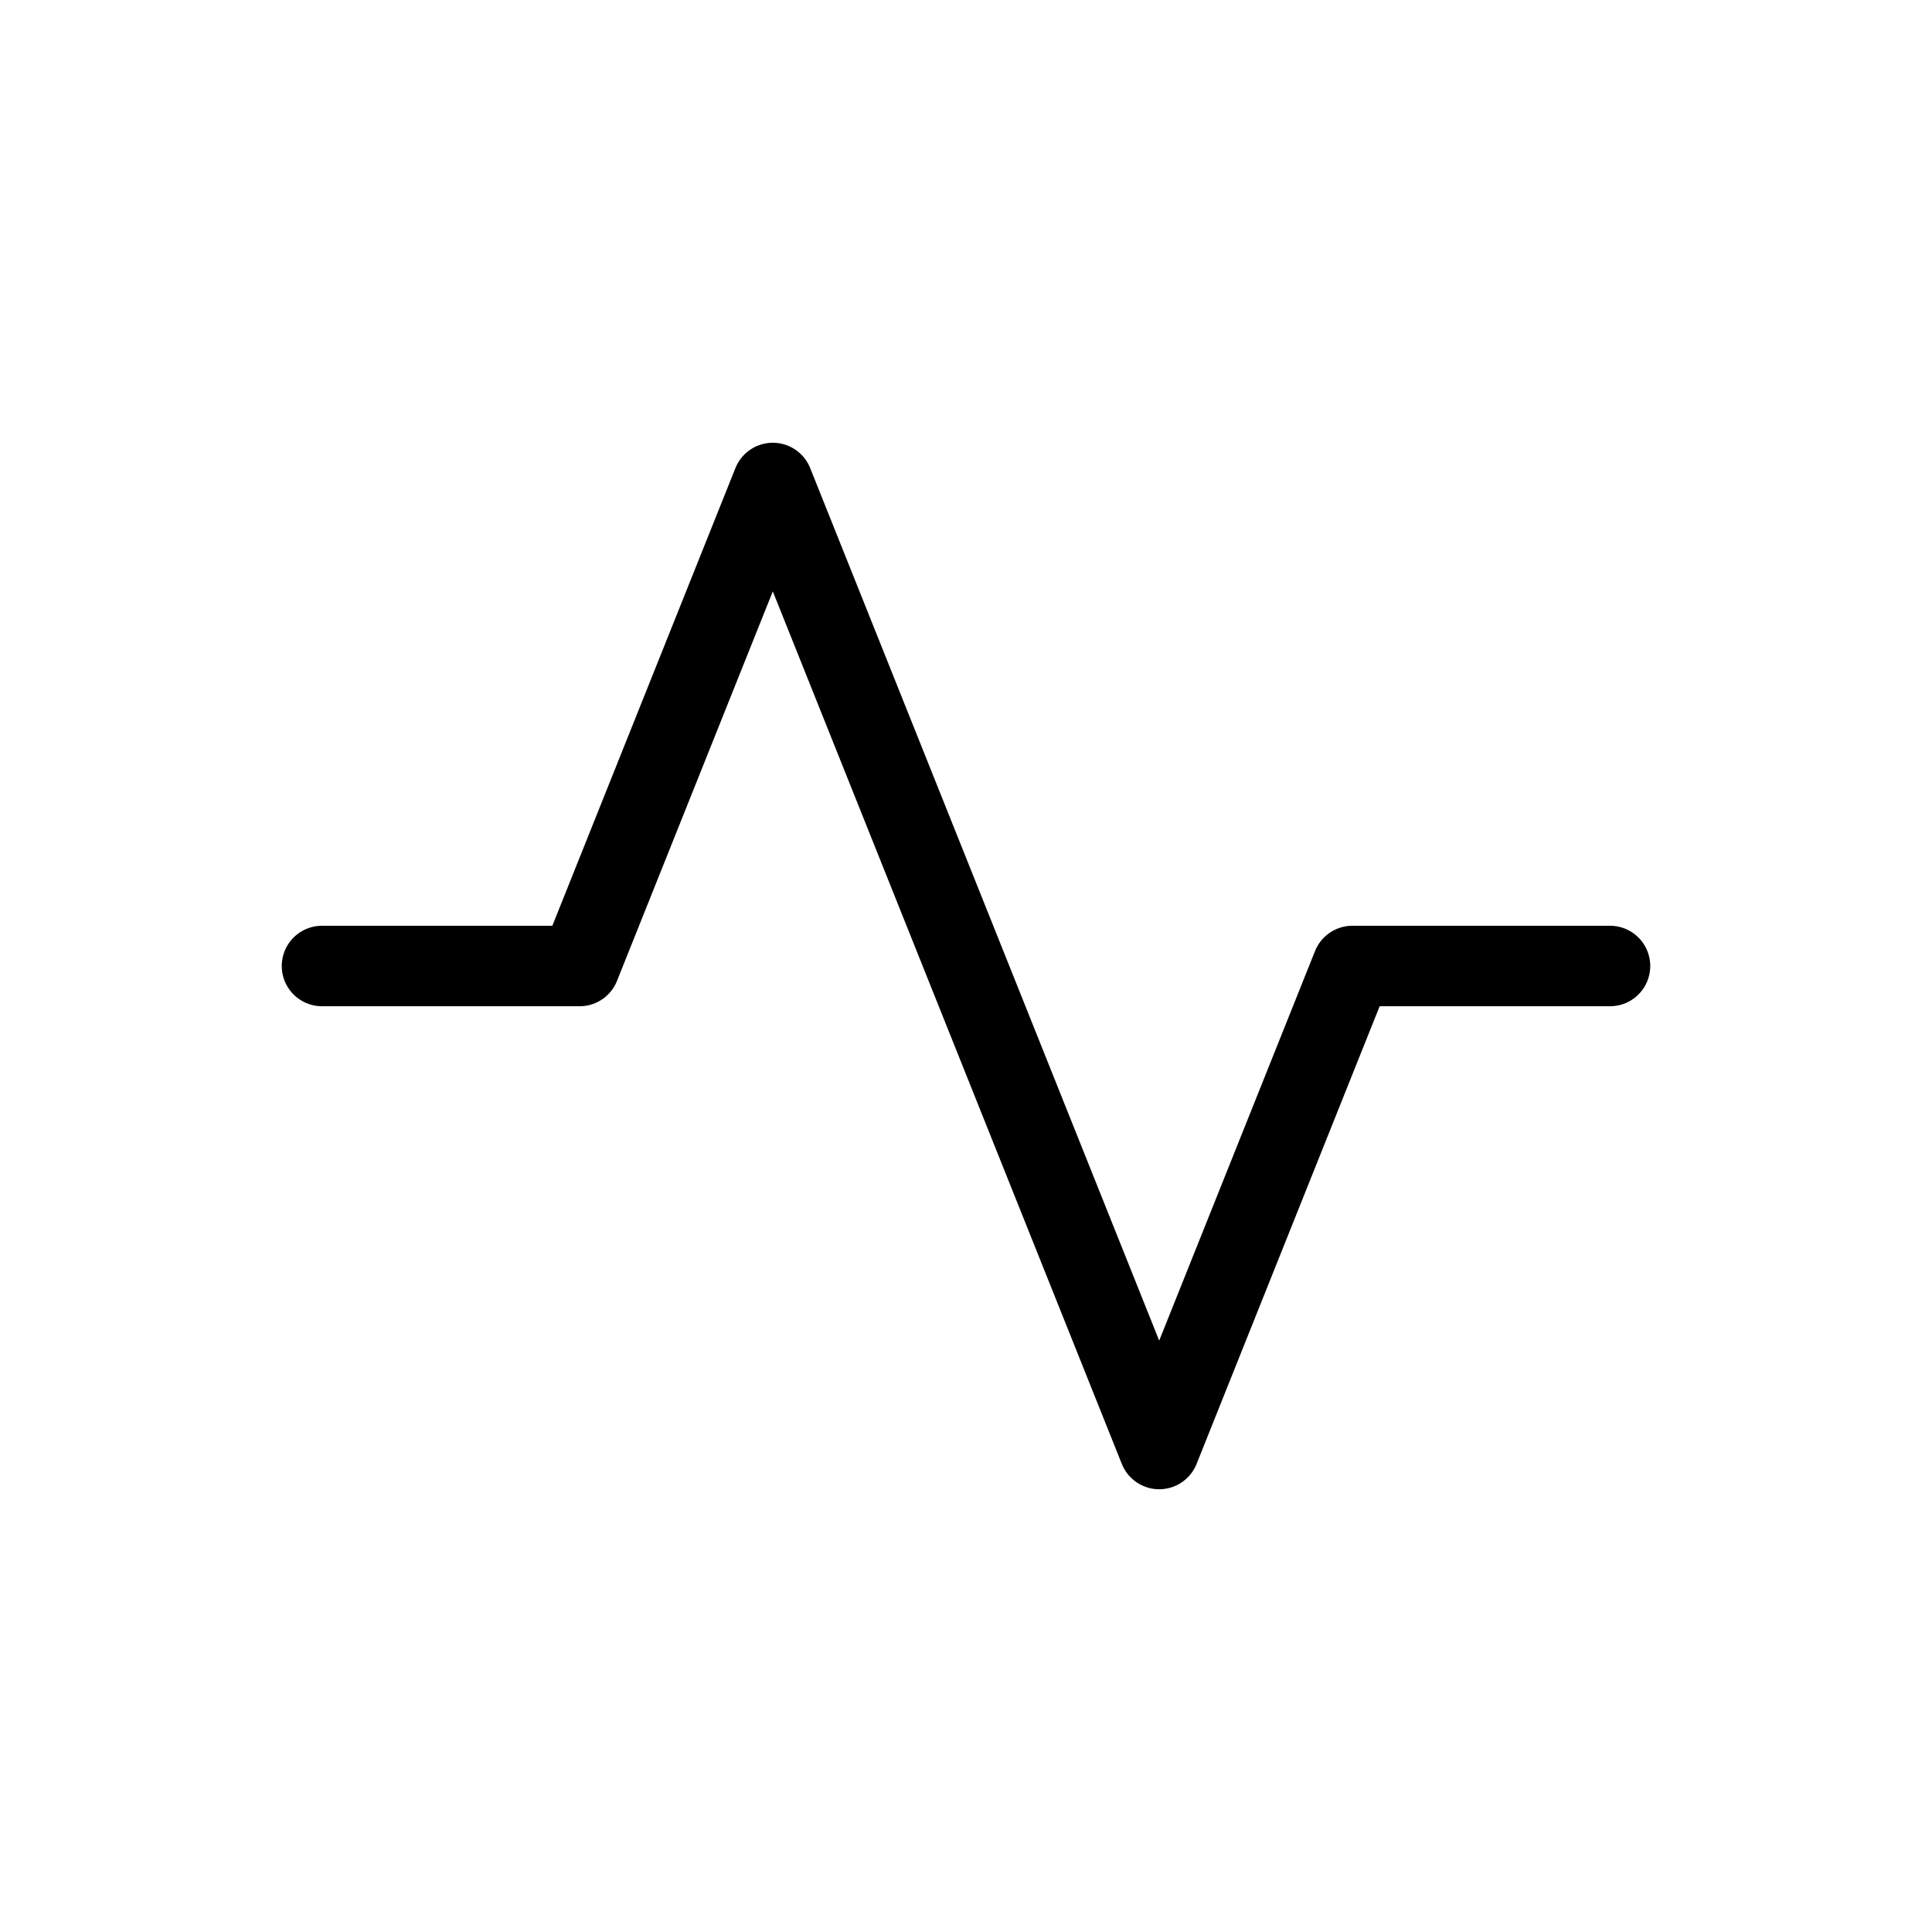
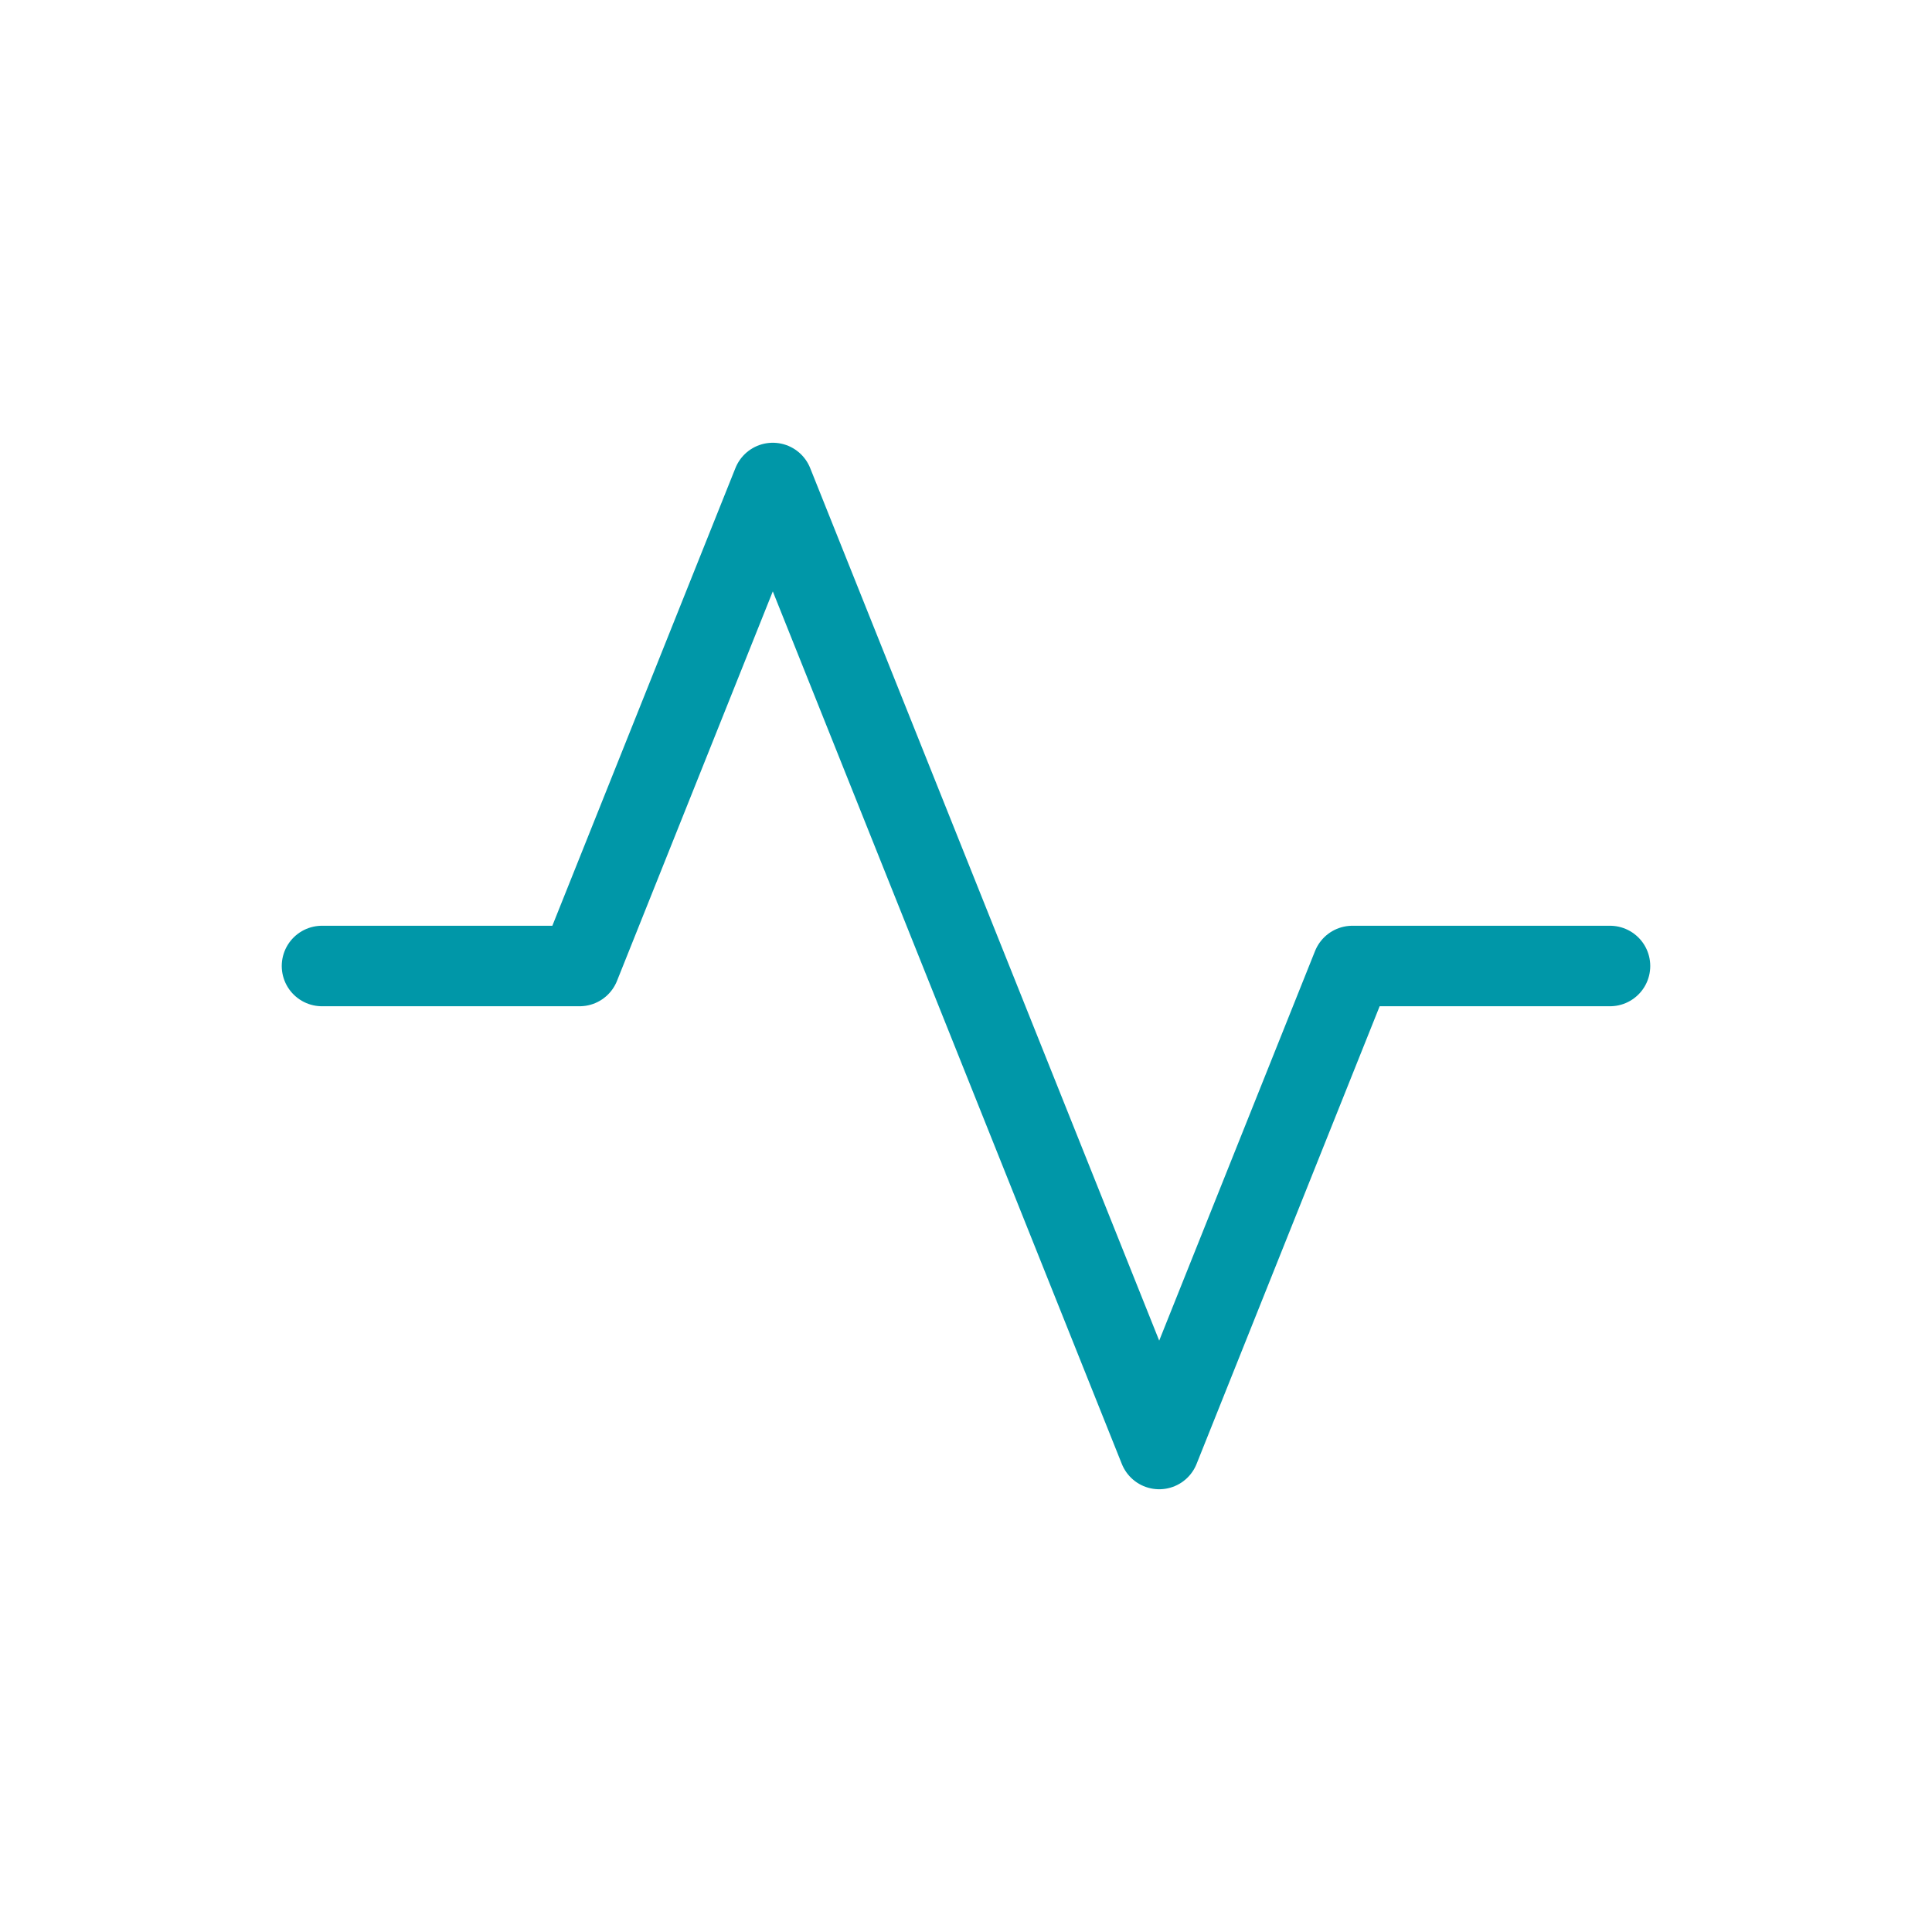
<svg xmlns="http://www.w3.org/2000/svg" width="24" height="24" viewBox="0 0 24 24" fill="none">
-   <path d="M20 12H16.8L14.4 18L9.6 6L7.2 12H4" stroke="black" stroke-linecap="round" stroke-linejoin="round" />
+   <path d="M20 12H16.8L14.4 18L9.6 6L7.2 12H4" stroke="hsl(186,100%,33%)" stroke-linecap="round" stroke-linejoin="round" />
</svg>
